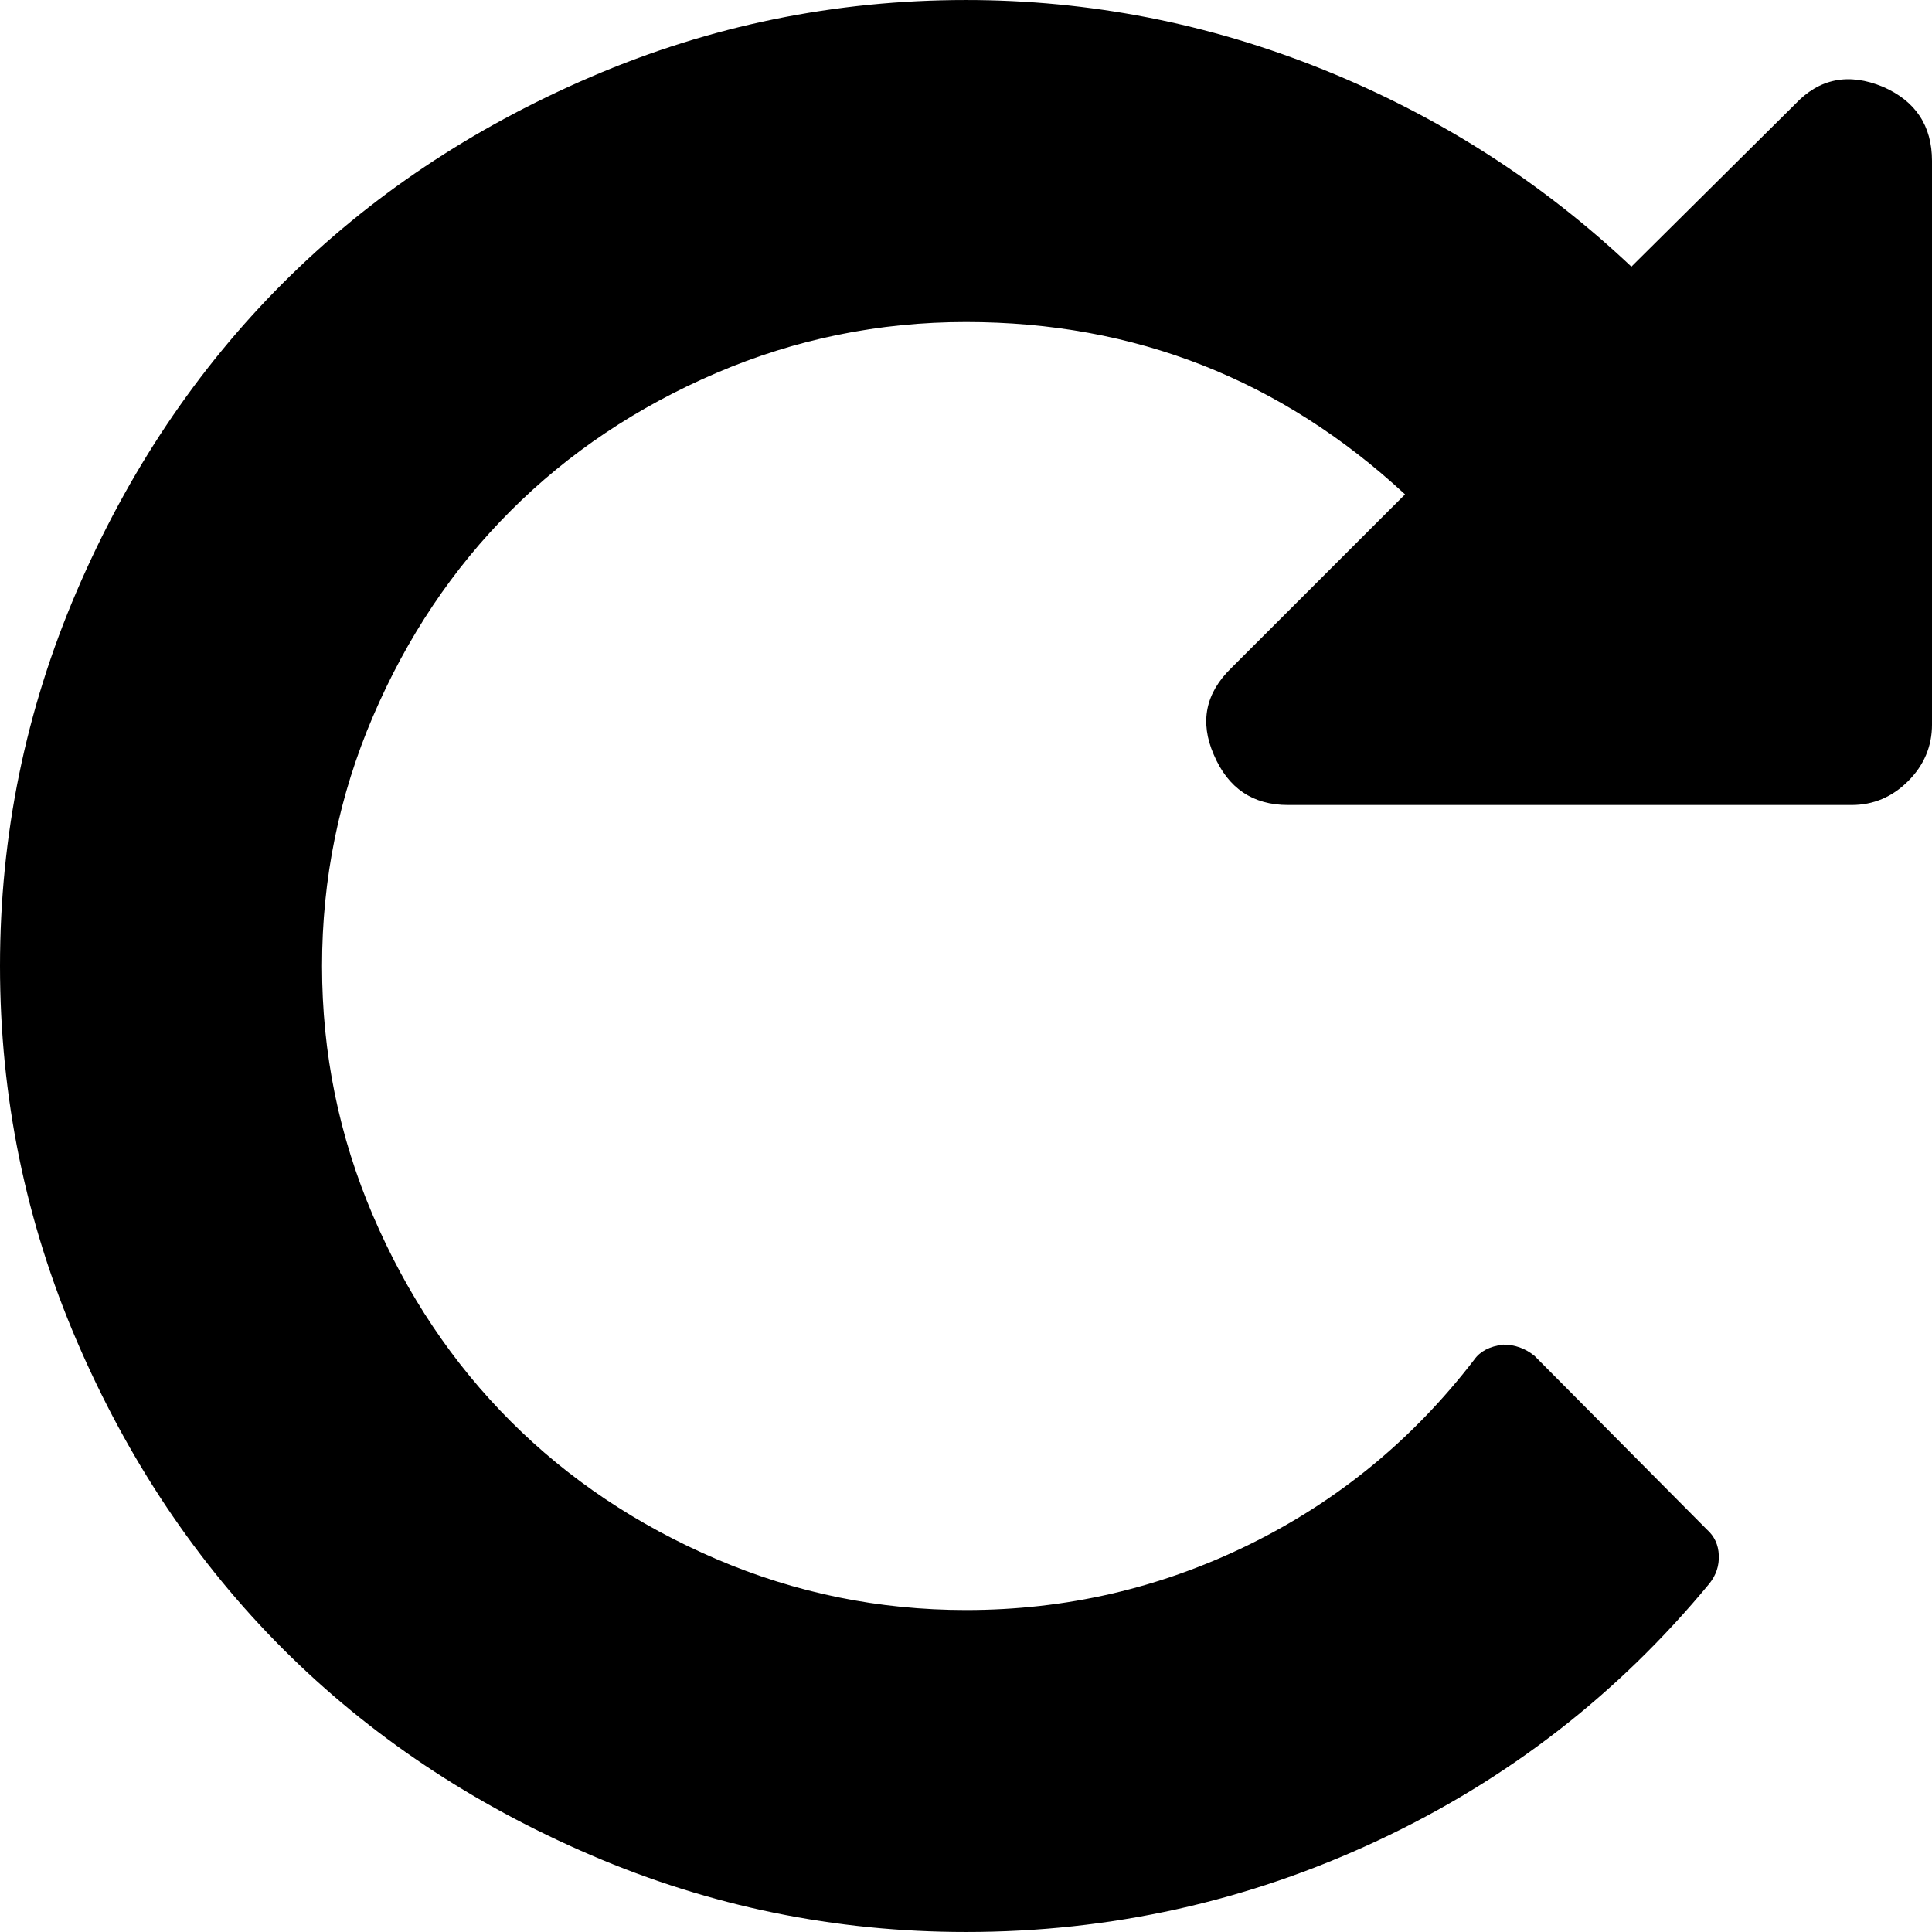
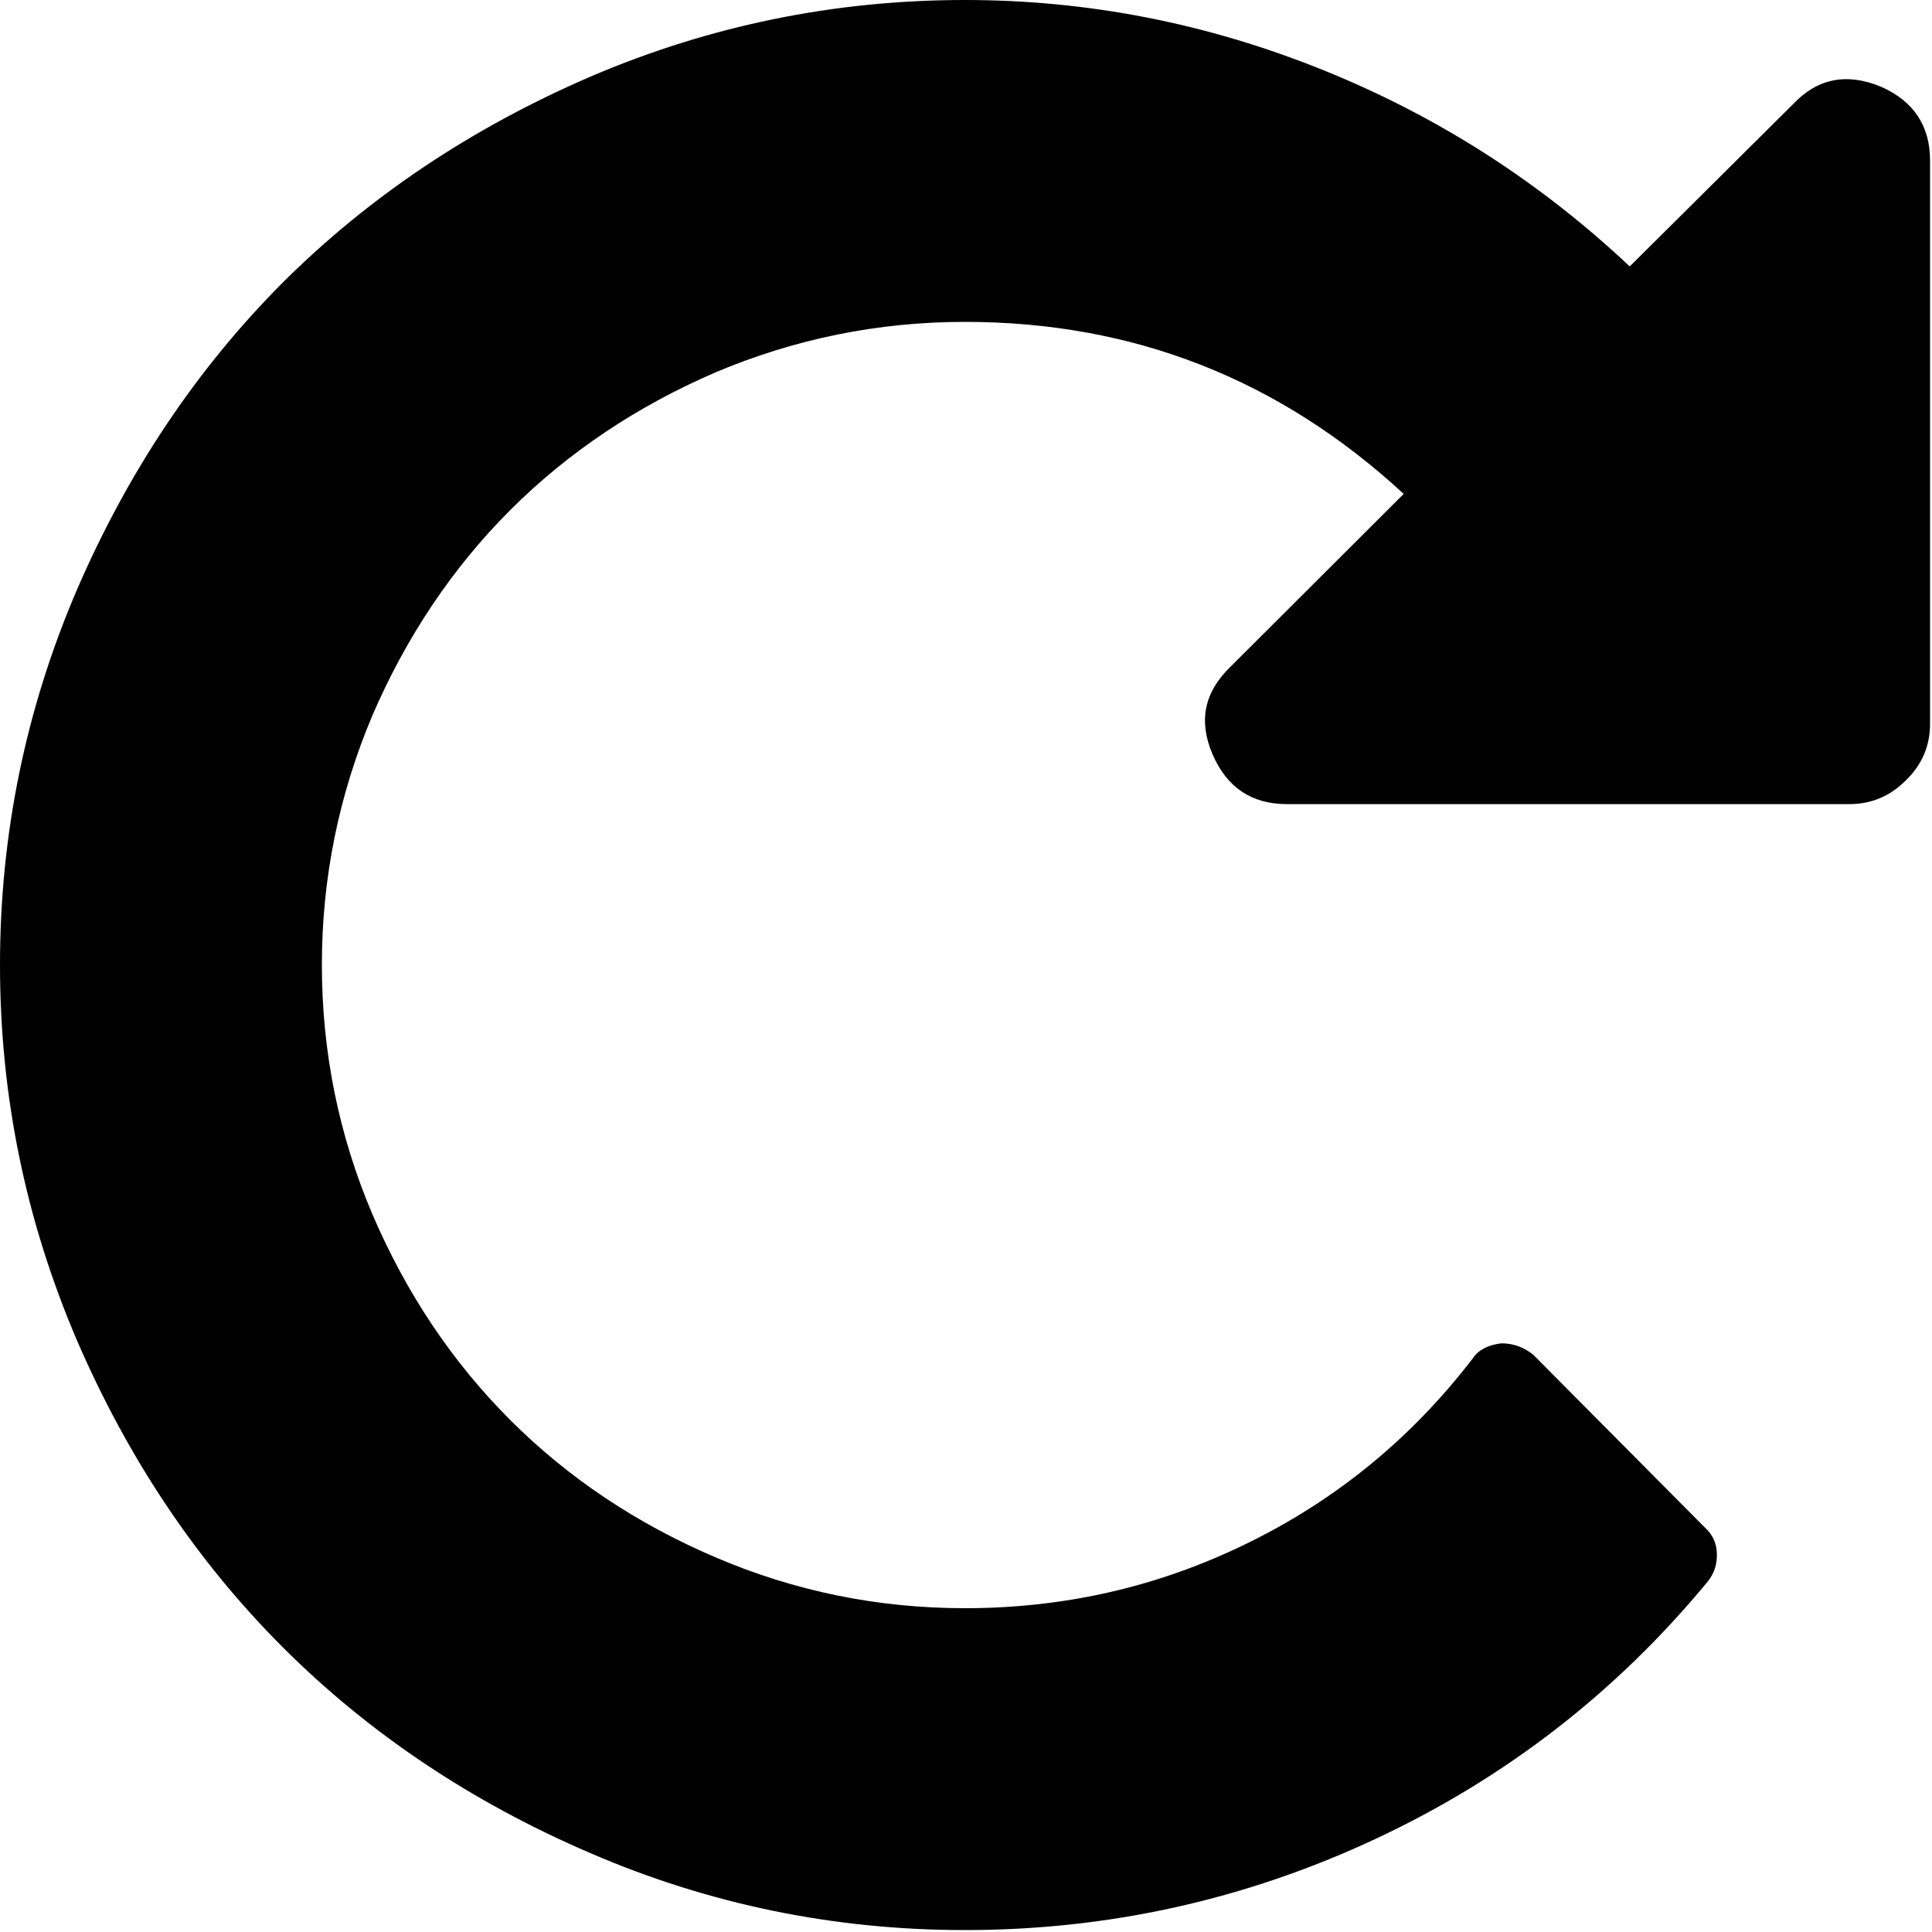
- <svg xmlns="http://www.w3.org/2000/svg" version="1.1" id="Capa_1" x="0px" y="0px" width="438.542px" height="438.542px" viewBox="0 0 438.542 438.542" style="enable-background:new 0 0 438.542 438.542;" xml:space="preserve">
-   <path d="M427.408,19.697c-7.803-3.23-14.463-1.902-19.986,3.999l-37.116,36.834C349.94,41.305,326.672,26.412,300.5,15.848   C274.328,5.285,247.251,0.003,219.271,0.003c-29.692,0-58.052,5.808-85.08,17.417c-27.03,11.61-50.347,27.215-69.951,46.82   c-19.605,19.607-35.214,42.921-46.824,69.949C5.807,161.219,0,189.575,0,219.271c0,29.687,5.807,58.05,17.417,85.079   c11.613,27.031,27.218,50.347,46.824,69.952c19.604,19.599,42.921,35.207,69.951,46.818c27.028,11.611,55.388,17.419,85.08,17.419   c32.736,0,63.865-6.899,93.363-20.7c29.5-13.795,54.625-33.26,75.377-58.386c1.52-1.903,2.234-4.045,2.136-6.424   c-0.089-2.378-0.999-4.329-2.711-5.852l-39.108-39.399c-2.101-1.711-4.473-2.566-7.139-2.566c-3.045,0.38-5.232,1.526-6.566,3.429   c-13.895,18.086-30.93,32.072-51.107,41.977c-20.173,9.894-41.586,14.839-64.237,14.839c-19.792,0-38.684-3.854-56.671-11.564   c-17.989-7.706-33.551-18.127-46.682-31.261c-13.13-13.135-23.551-28.691-31.261-46.682c-7.708-17.987-11.563-36.874-11.563-56.671   c0-19.795,3.858-38.691,11.563-56.674c7.707-17.985,18.127-33.547,31.261-46.678c13.135-13.134,28.693-23.555,46.682-31.265   c17.983-7.707,36.879-11.563,56.671-11.563c38.259,0,71.475,13.039,99.646,39.116l-39.409,39.394   c-5.903,5.711-7.231,12.279-4.001,19.701c3.241,7.614,8.856,11.42,16.854,11.42h127.906c4.949,0,9.23-1.807,12.848-5.424   c3.613-3.616,5.42-7.898,5.42-12.847V36.55C438.542,28.558,434.84,22.943,427.408,19.697z" />
+ <svg xmlns="http://www.w3.org/2000/svg" width="20pt" height="20pt" viewBox="0 0 20 20" version="1.1">
+   <g id="surface1">
+     <path style=" stroke:none;fill-rule:nonzero;fill:rgb(0%,0%,0%);fill-opacity:1;" d="M 19.473 0.898 C 19.117 0.75 18.812 0.812 18.562 1.078 L 16.871 2.758 C 15.941 1.883 14.883 1.203 13.691 0.723 C 12.496 0.242 11.266 0 9.988 0 C 8.637 0 7.344 0.266 6.113 0.793 C 4.883 1.324 3.82 2.035 2.926 2.926 C 2.035 3.82 1.324 4.883 0.793 6.113 C 0.266 7.344 0 8.637 0 9.988 C 0 11.344 0.266 12.633 0.793 13.867 C 1.324 15.098 2.035 16.16 2.926 17.051 C 3.82 17.945 4.883 18.656 6.113 19.184 C 7.344 19.715 8.637 19.98 9.988 19.98 C 11.48 19.98 12.898 19.664 14.242 19.035 C 15.586 18.406 16.73 17.52 17.676 16.375 C 17.746 16.289 17.777 16.191 17.773 16.082 C 17.77 15.977 17.73 15.887 17.652 15.816 L 15.871 14.023 C 15.773 13.945 15.664 13.906 15.543 13.906 C 15.406 13.922 15.305 13.973 15.246 14.062 C 14.613 14.887 13.836 15.523 12.918 15.973 C 11.996 16.426 11.023 16.648 9.988 16.648 C 9.09 16.648 8.227 16.473 7.406 16.121 C 6.59 15.773 5.879 15.297 5.281 14.699 C 4.684 14.102 4.207 13.391 3.855 12.57 C 3.508 11.754 3.332 10.891 3.332 9.988 C 3.332 9.09 3.508 8.227 3.855 7.406 C 4.207 6.59 4.684 5.879 5.281 5.281 C 5.879 4.684 6.59 4.207 7.406 3.855 C 8.227 3.508 9.09 3.332 9.988 3.332 C 11.734 3.332 13.246 3.926 14.531 5.113 L 12.734 6.906 C 12.465 7.168 12.406 7.465 12.551 7.805 C 12.699 8.152 12.957 8.324 13.32 8.324 L 19.148 8.324 C 19.371 8.324 19.566 8.242 19.73 8.078 C 19.898 7.914 19.98 7.719 19.98 7.492 L 19.98 1.664 C 19.98 1.301 19.809 1.047 19.473 0.898 Z M 19.473 0.898 " />
+   </g>
</svg>
